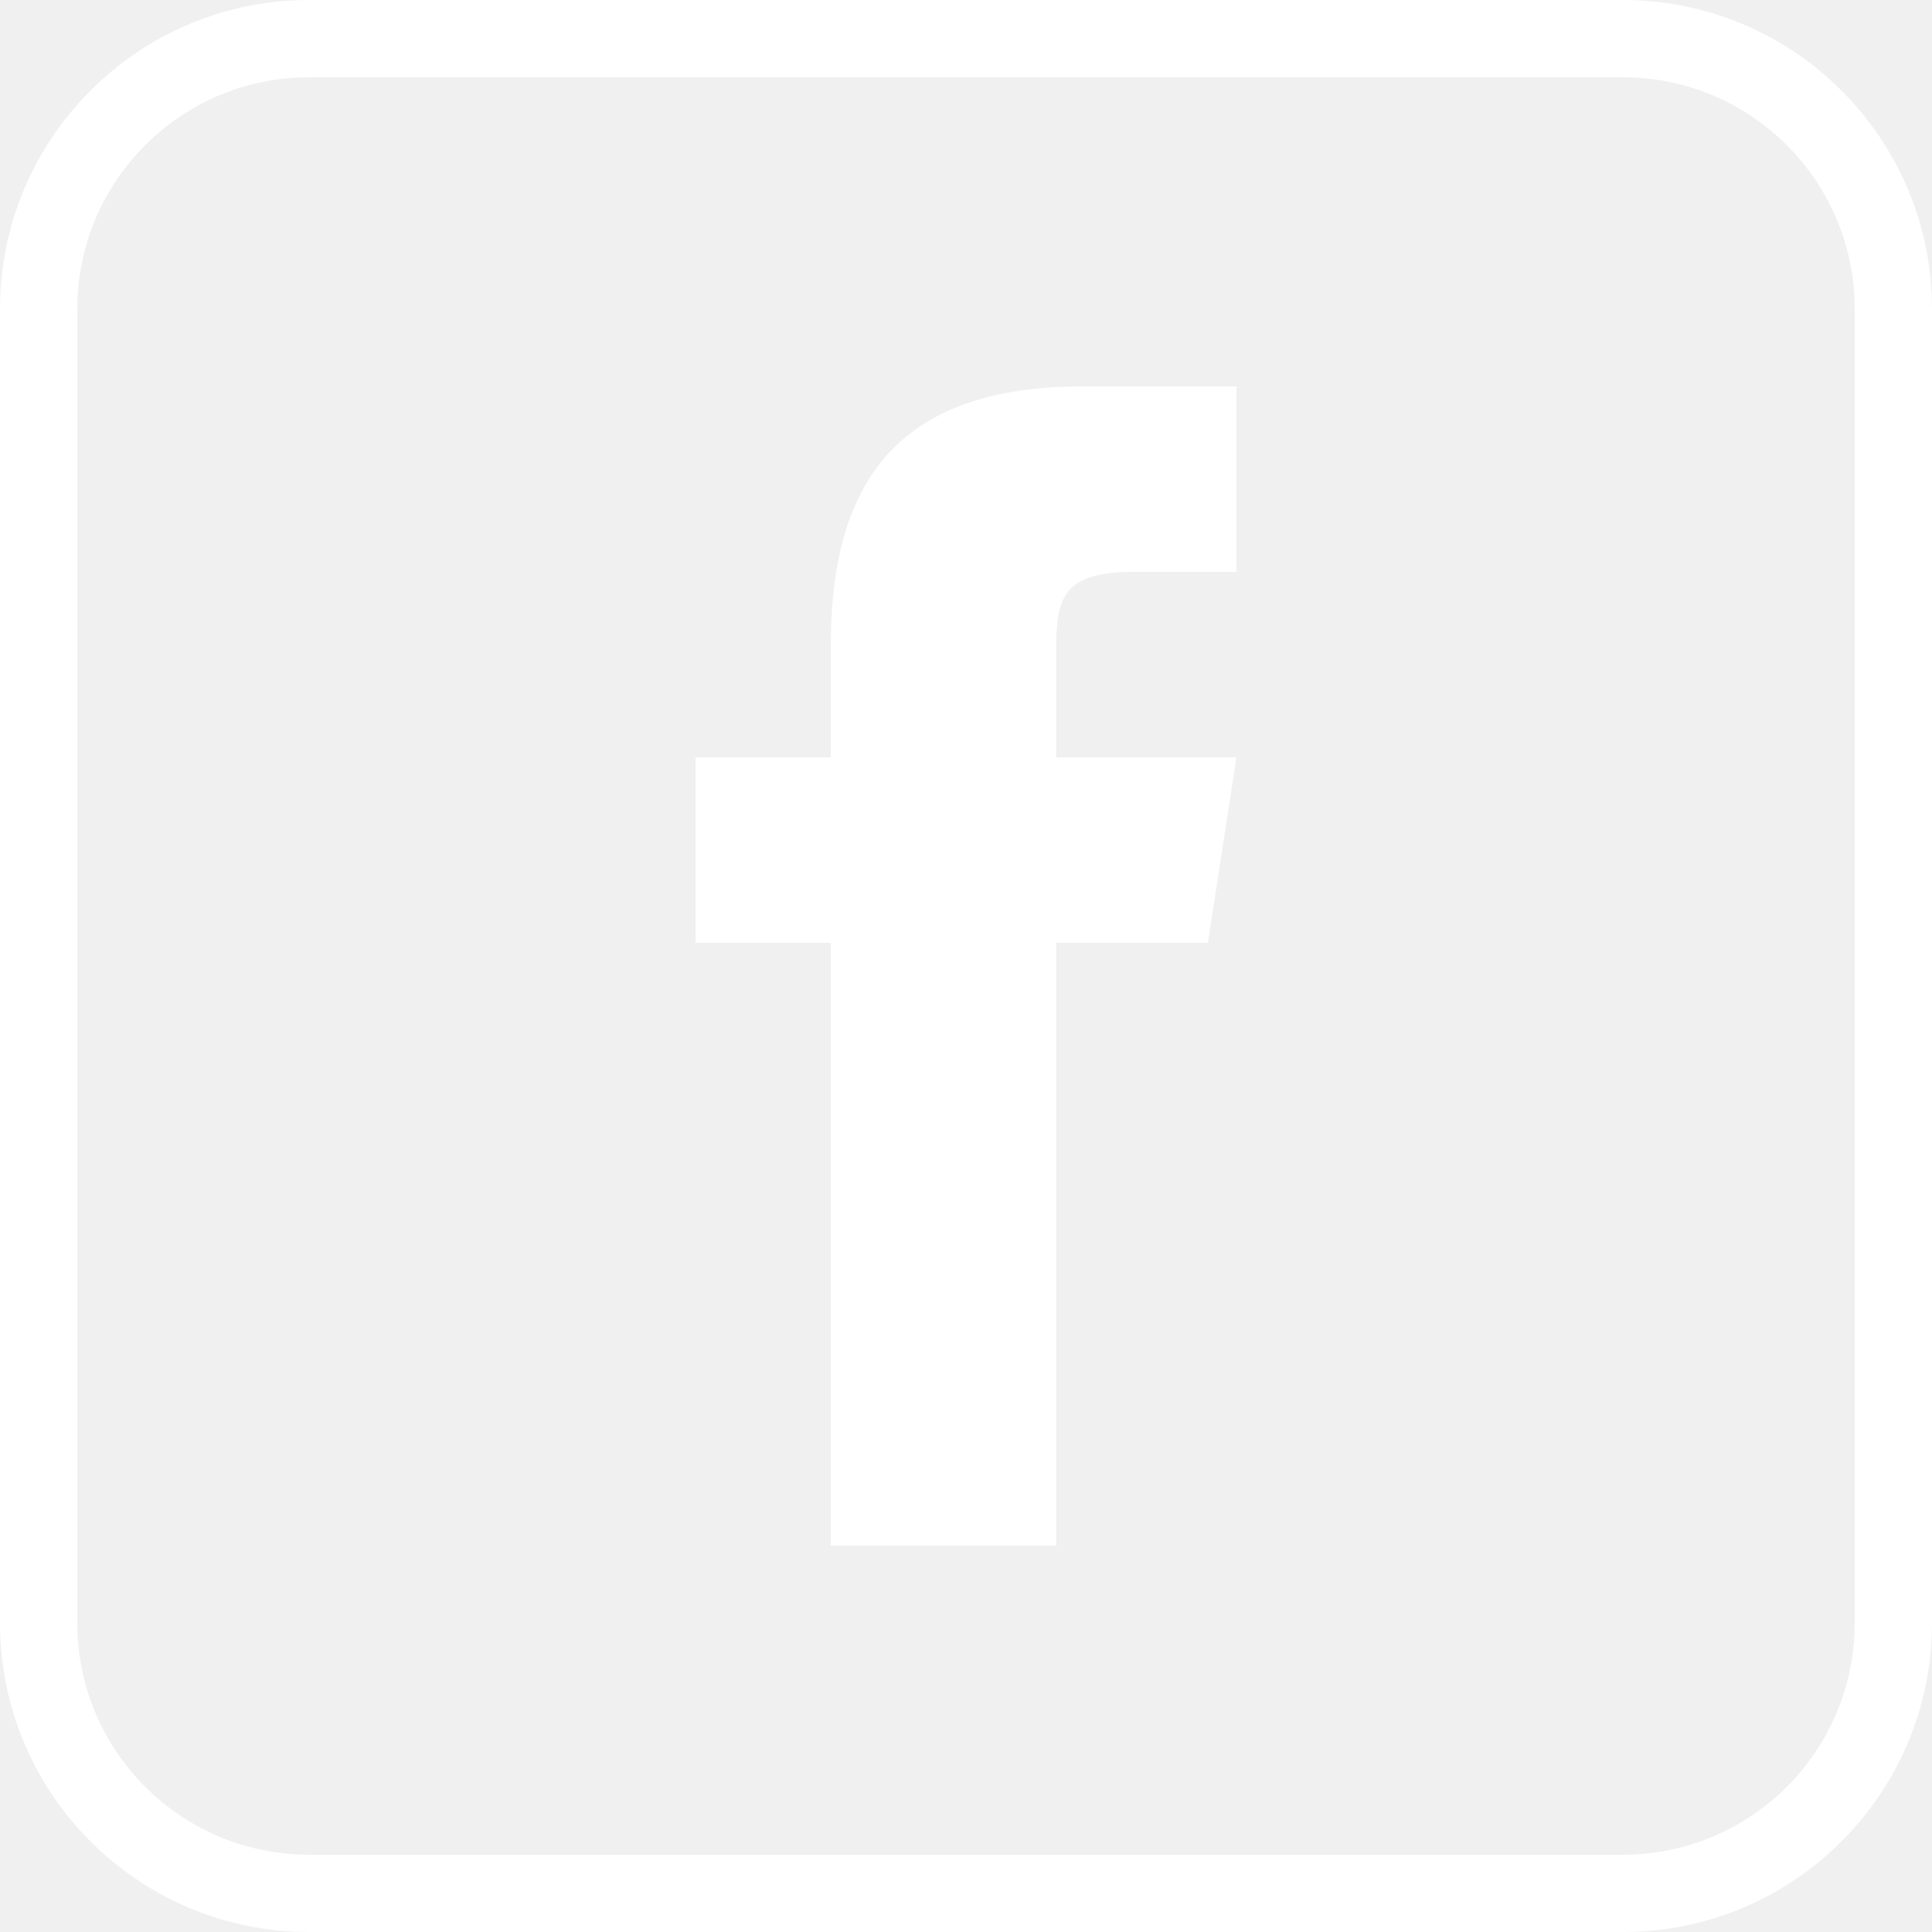
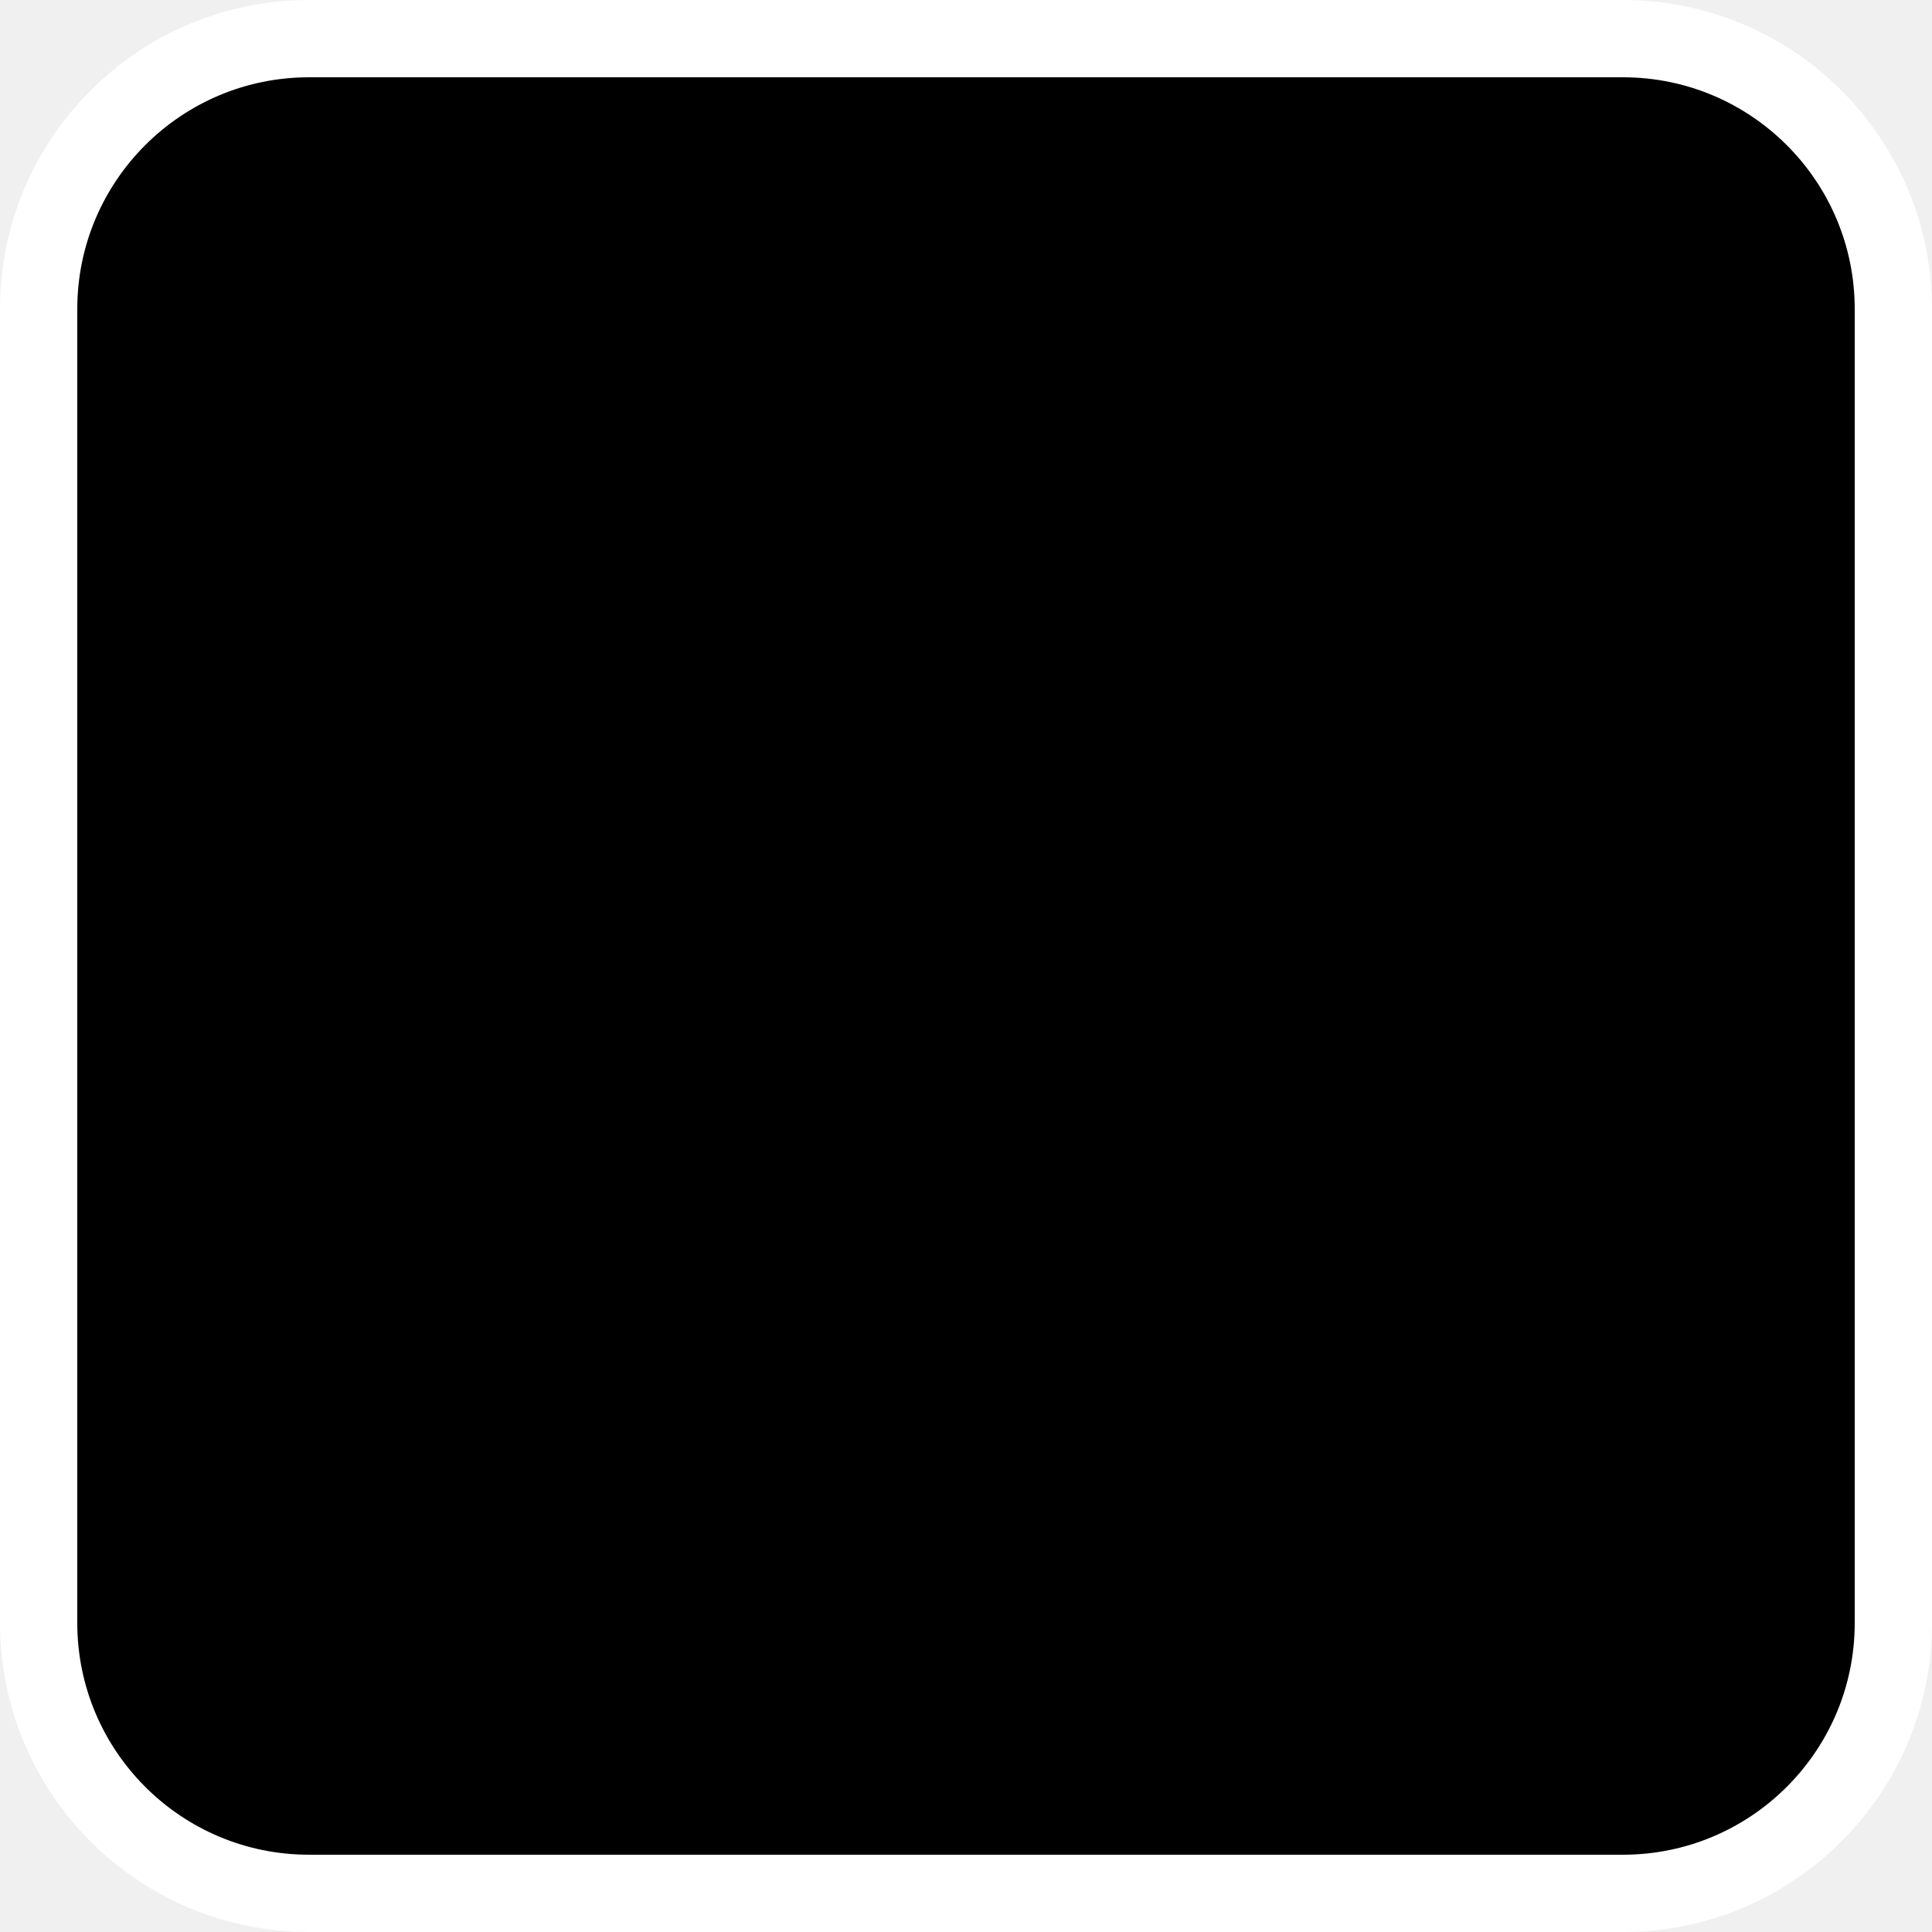
- <svg xmlns="http://www.w3.org/2000/svg" width="25" height="25" fill="none">
+ <svg xmlns="http://www.w3.org/2000/svg" viewBox="0 0 25 25">
  <rect x=".5" y=".5" width="24" height="24" rx="3.5" stroke="#fff" />
-   <path d="M15.63 12.2h-1.963V20H10.75v-7.8H9V9.8h1.75V8.354C10.752 6.249 11.602 5 14.013 5H16v2.4h-1.333c-.939 0-1 .36-1 1.034V9.8H16l-.37 2.4z" fill="#fff" />
+   <path d="M15.63 12.2h-1.963V20H10.75v-7.8H9V9.8h1.75V8.354C10.752 6.249 11.602 5 14.013 5H16v2.4h-1.333c-.939 0-1 .36-1 1.034V9.8H16l-.37 2.4z" fill="currentColor" />
</svg>
